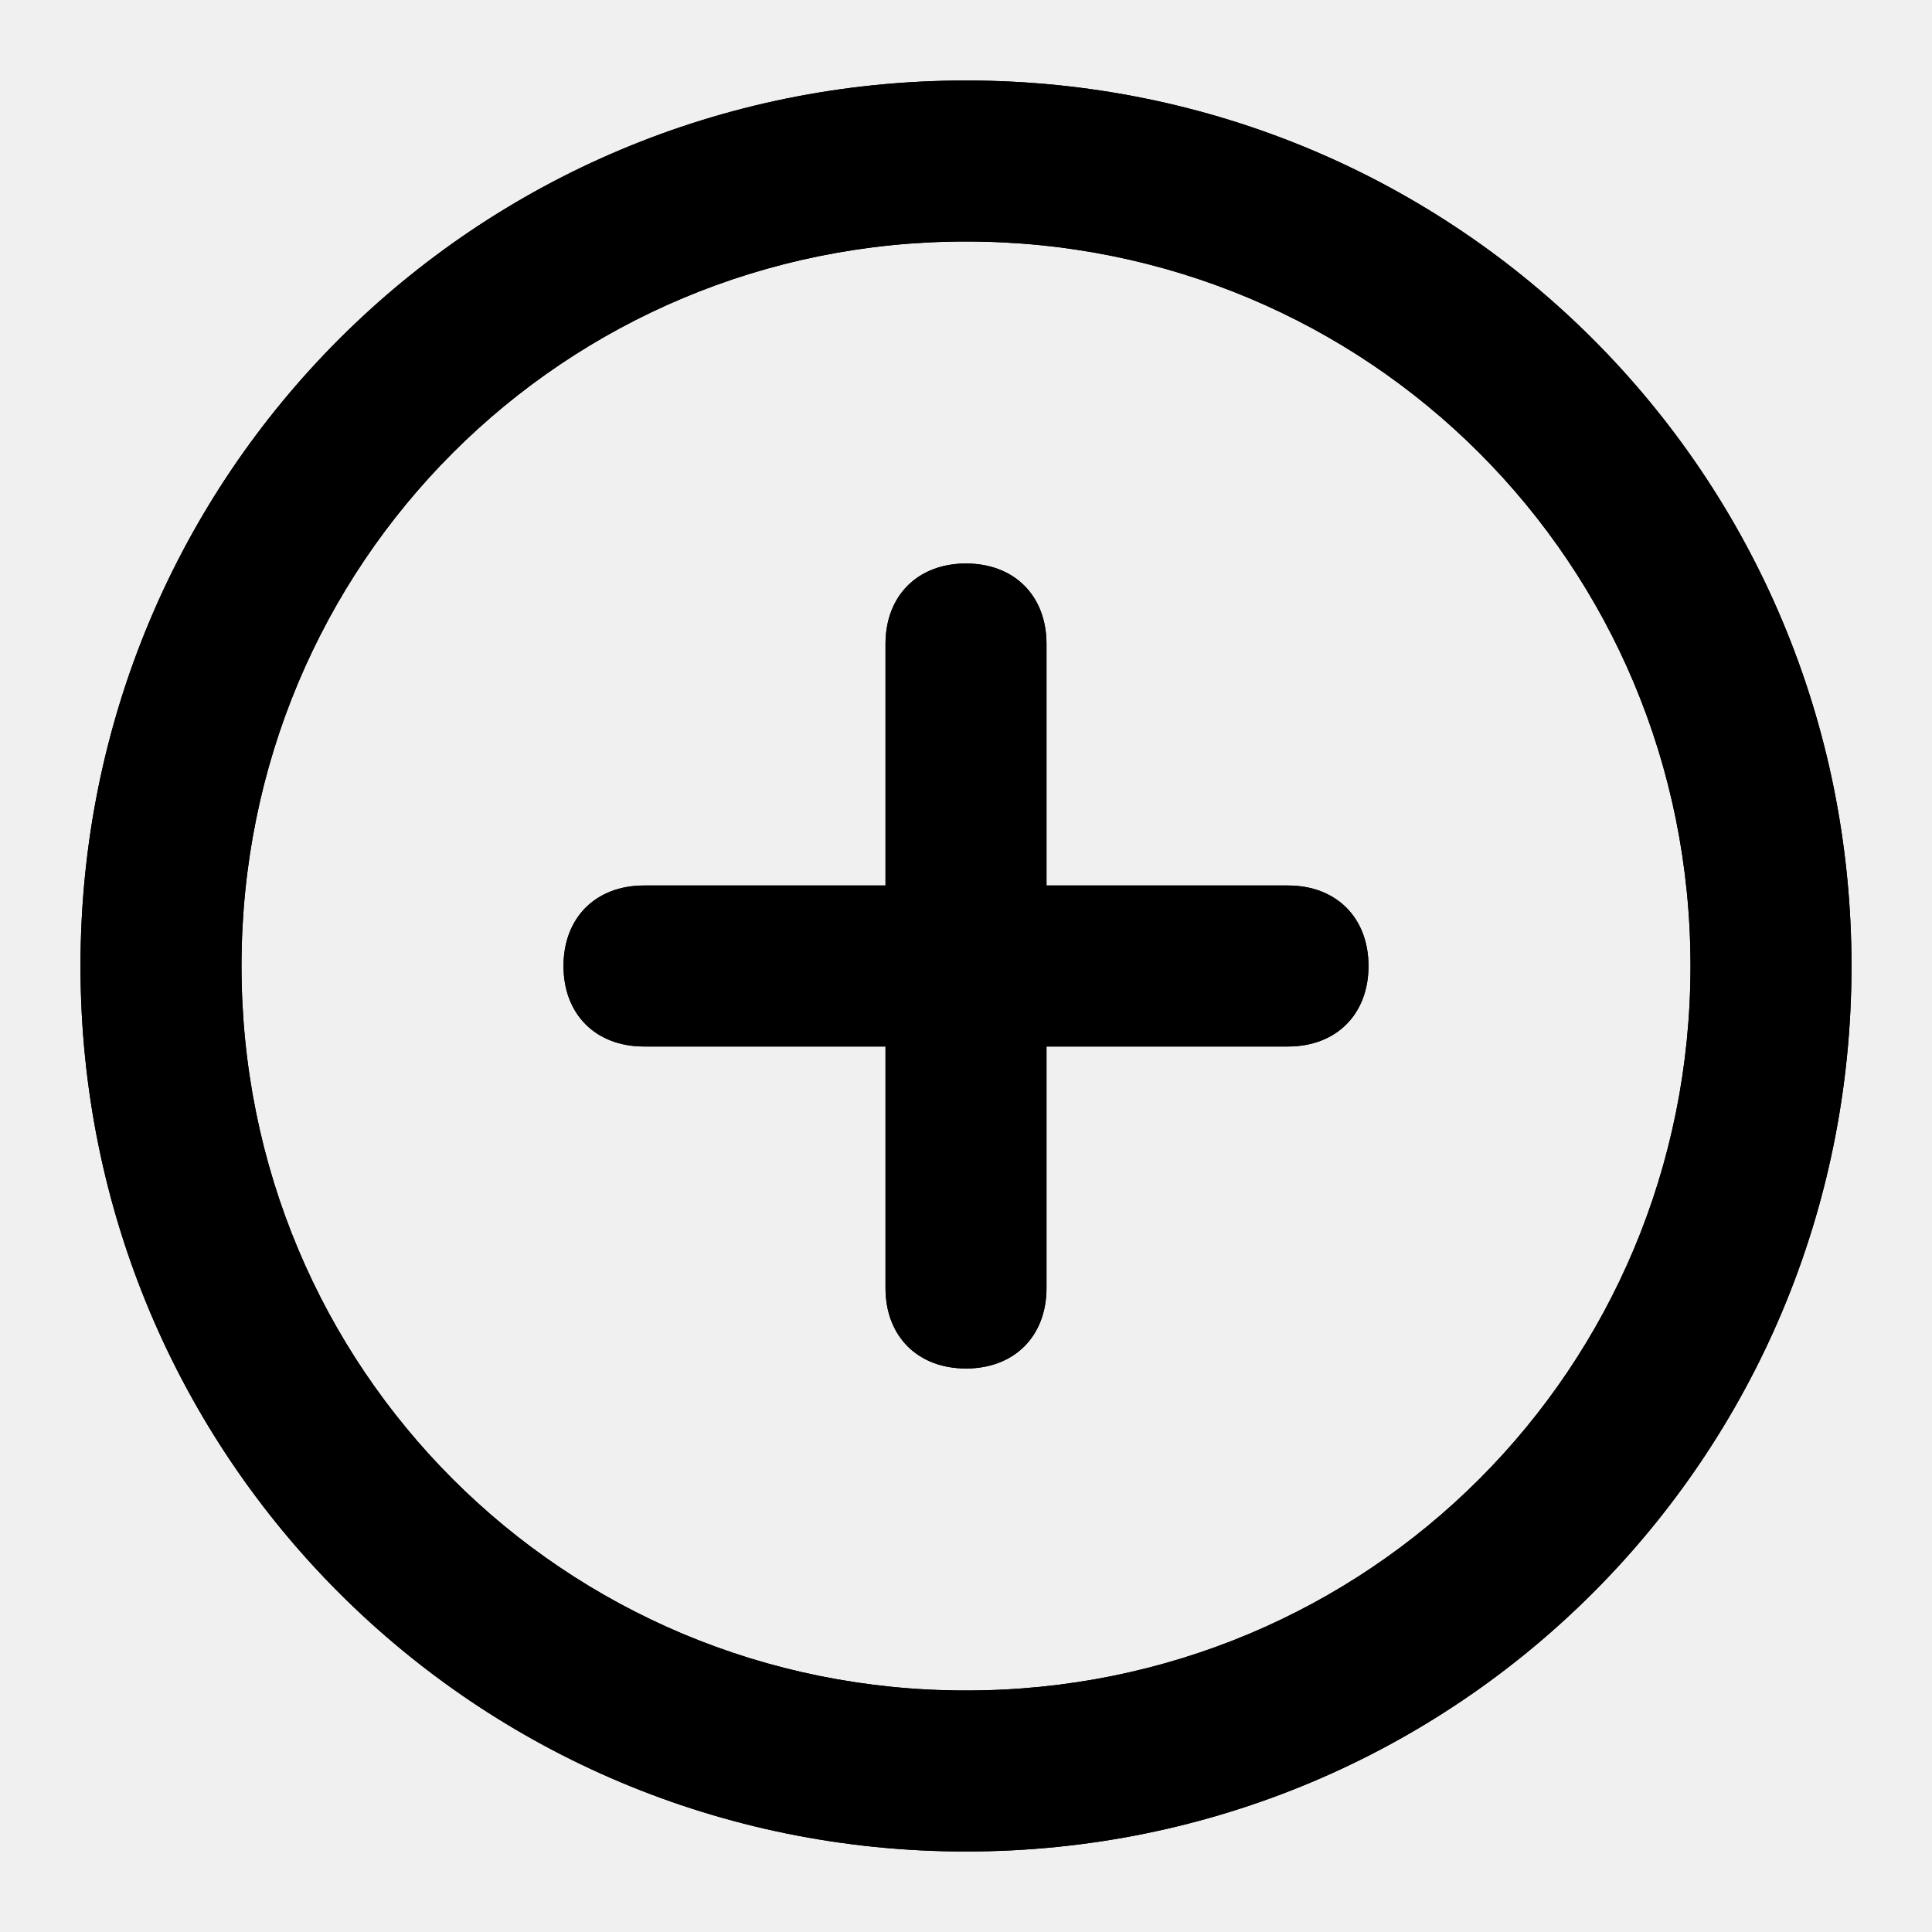
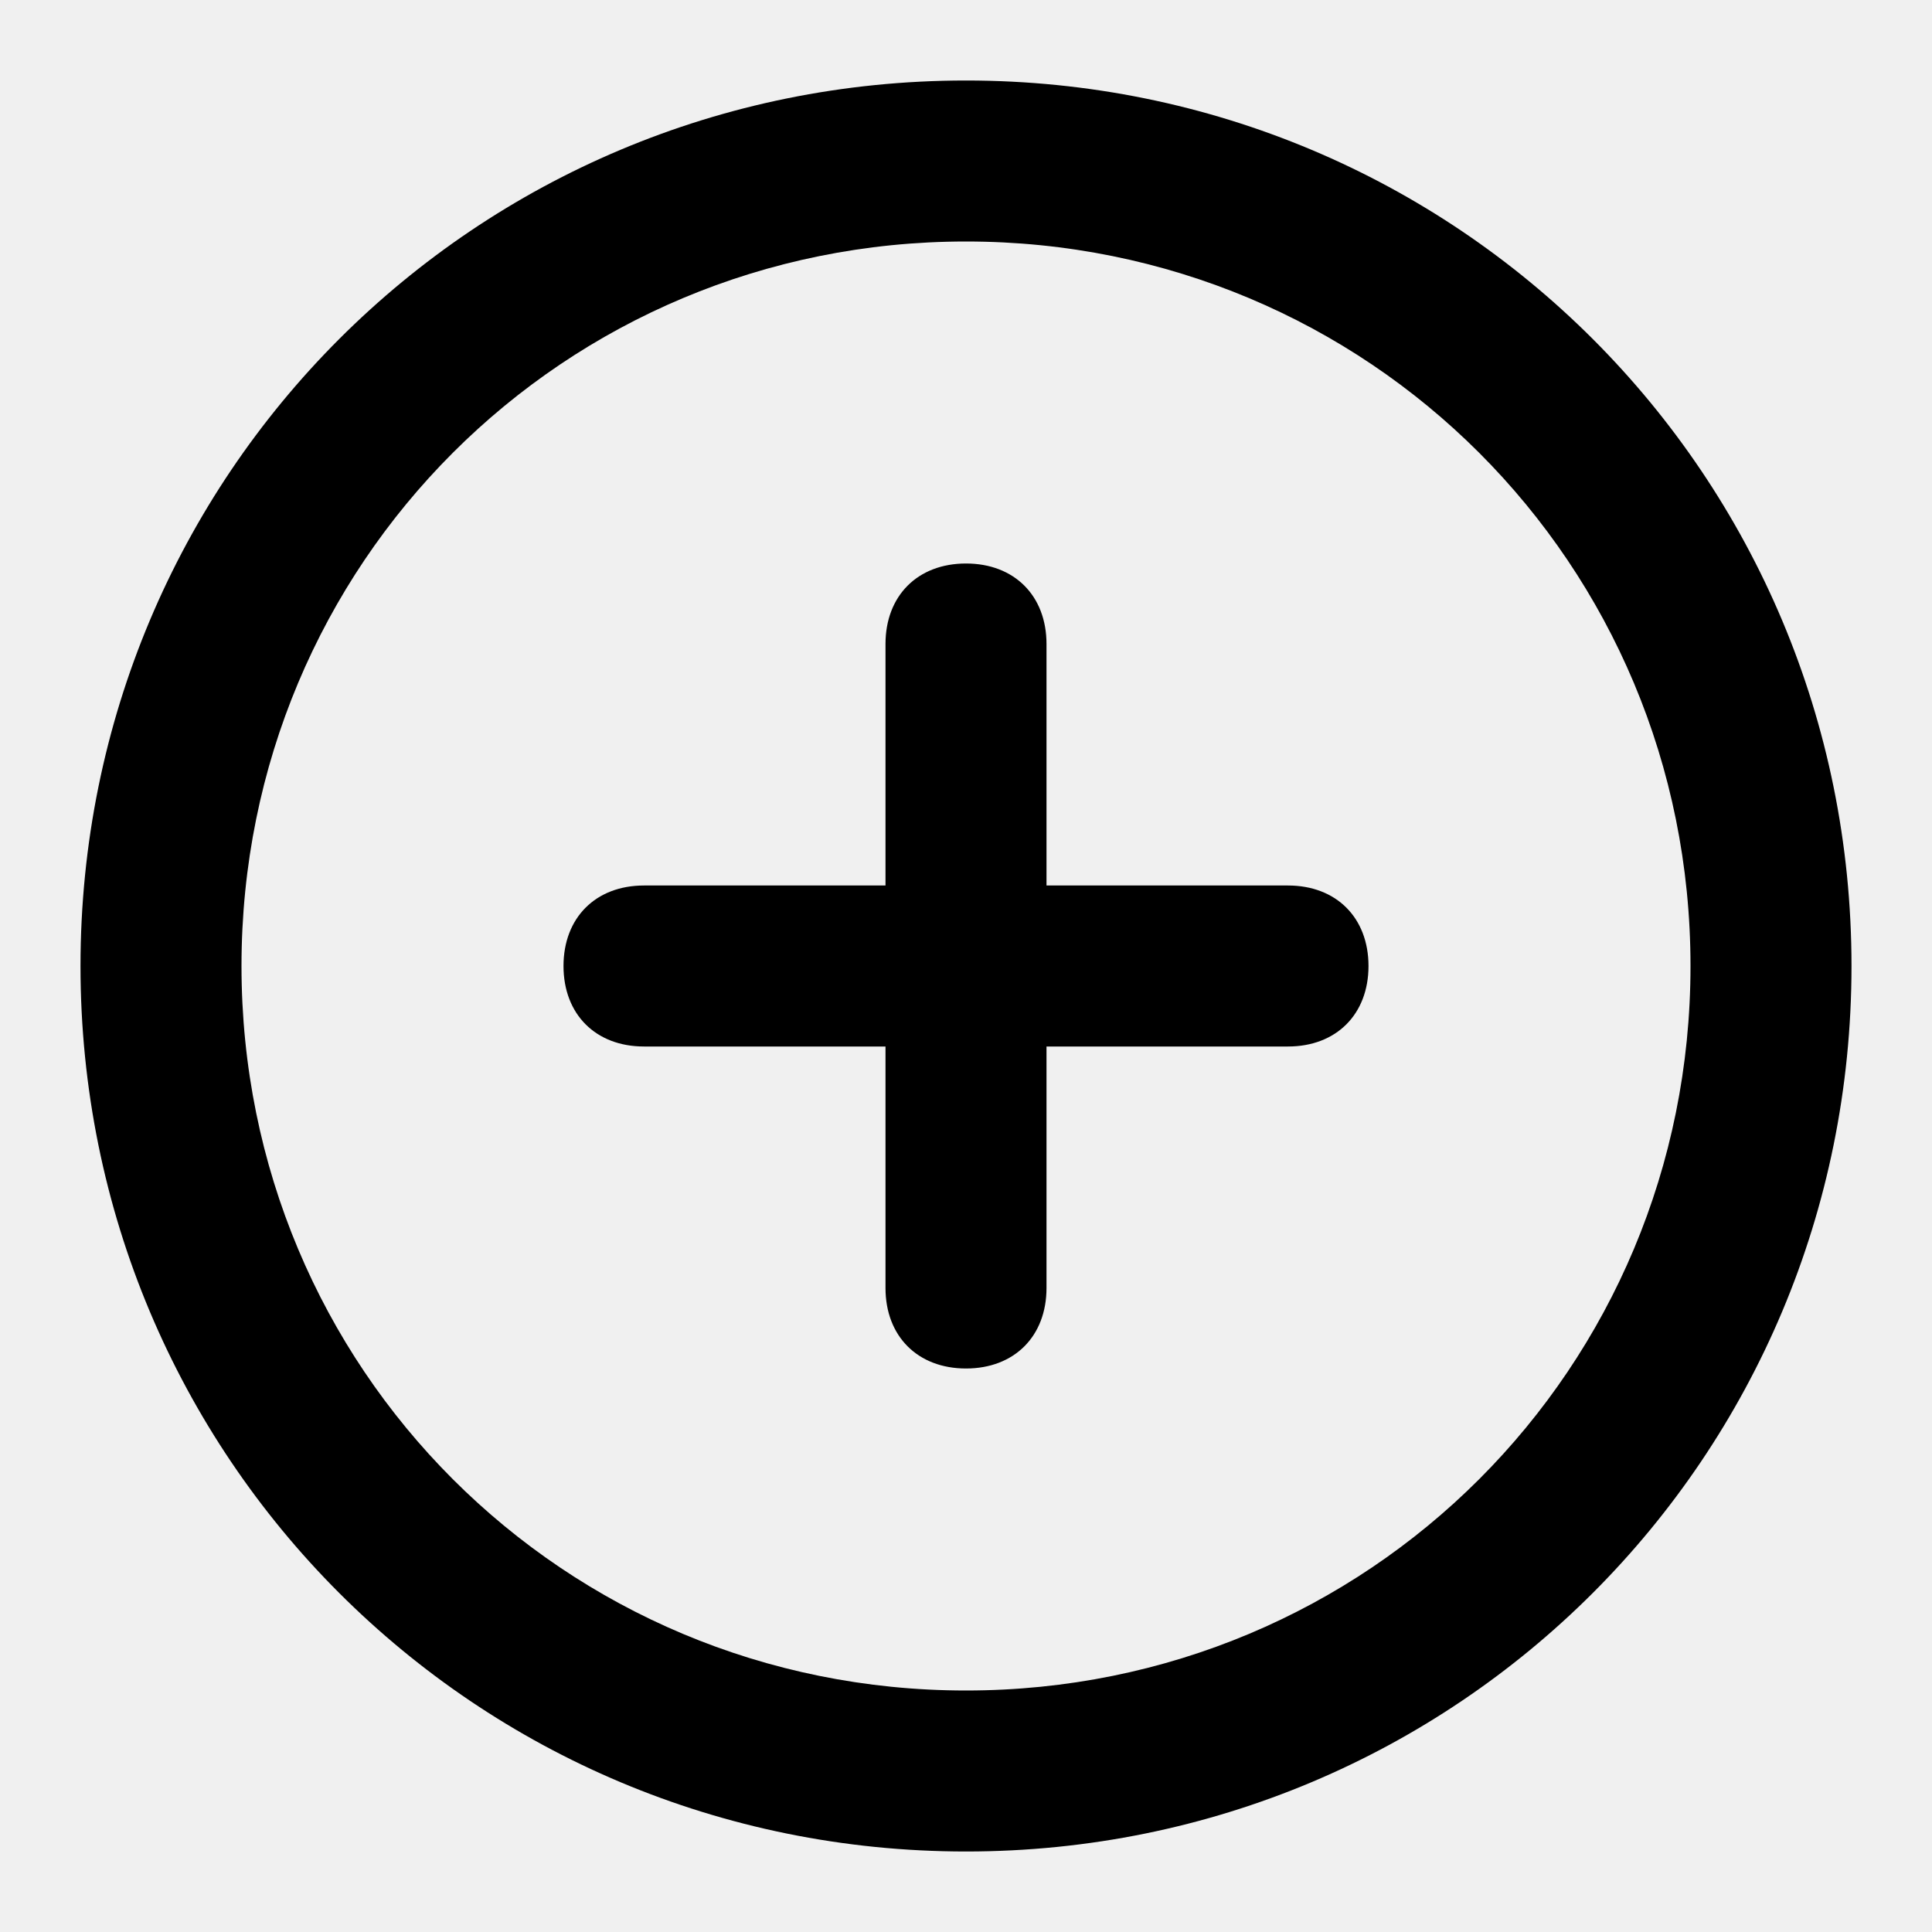
<svg xmlns="http://www.w3.org/2000/svg" width="24" height="24" viewBox="0 0 24 24" fill="none">
  <path fill-rule="evenodd" clip-rule="evenodd" d="M12 1C5.9 1 1 5.9 1 12s4.9 11 11 11 11-4.9 11-11S18.1 1 12 1Zm0 20c-5 0-9-4-9-9s4-9 9-9 9 4 9 9-4 9-9 9Zm4-8c.6 0 1-.4 1-1s-.4-1-1-1h-3V8c0-.6-.4-1-1-1s-1 .4-1 1v3H8c-.6 0-1 .4-1 1s.4 1 1 1h3v3c0 .6.4 1 1 1s1-.4 1-1v-3h3Z" fill="currentColor" />
-   <mask id="a" style="mask-type:luminance" maskUnits="userSpaceOnUse" x="1" y="1" width="22" height="22">
-     <path fill-rule="evenodd" clip-rule="evenodd" d="M12 1C5.9 1 1 5.9 1 12s4.9 11 11 11 11-4.9 11-11S18.1 1 12 1Zm0 20c-5 0-9-4-9-9s4-9 9-9 9 4 9 9-4 9-9 9Zm4-8c.6 0 1-.4 1-1s-.4-1-1-1h-3V8c0-.6-.4-1-1-1s-1 .4-1 1v3H8c-.6 0-1 .4-1 1s.4 1 1 1h3v3c0 .6.4 1 1 1s1-.4 1-1v-3h3Z" fill="#fff" />
-   </mask>
-   <g mask="url(#a)">
-     <path fill-rule="evenodd" clip-rule="evenodd" d="M0 0h24v24H0V0Z" fill="currentColor" />
-   </g>
</svg>
